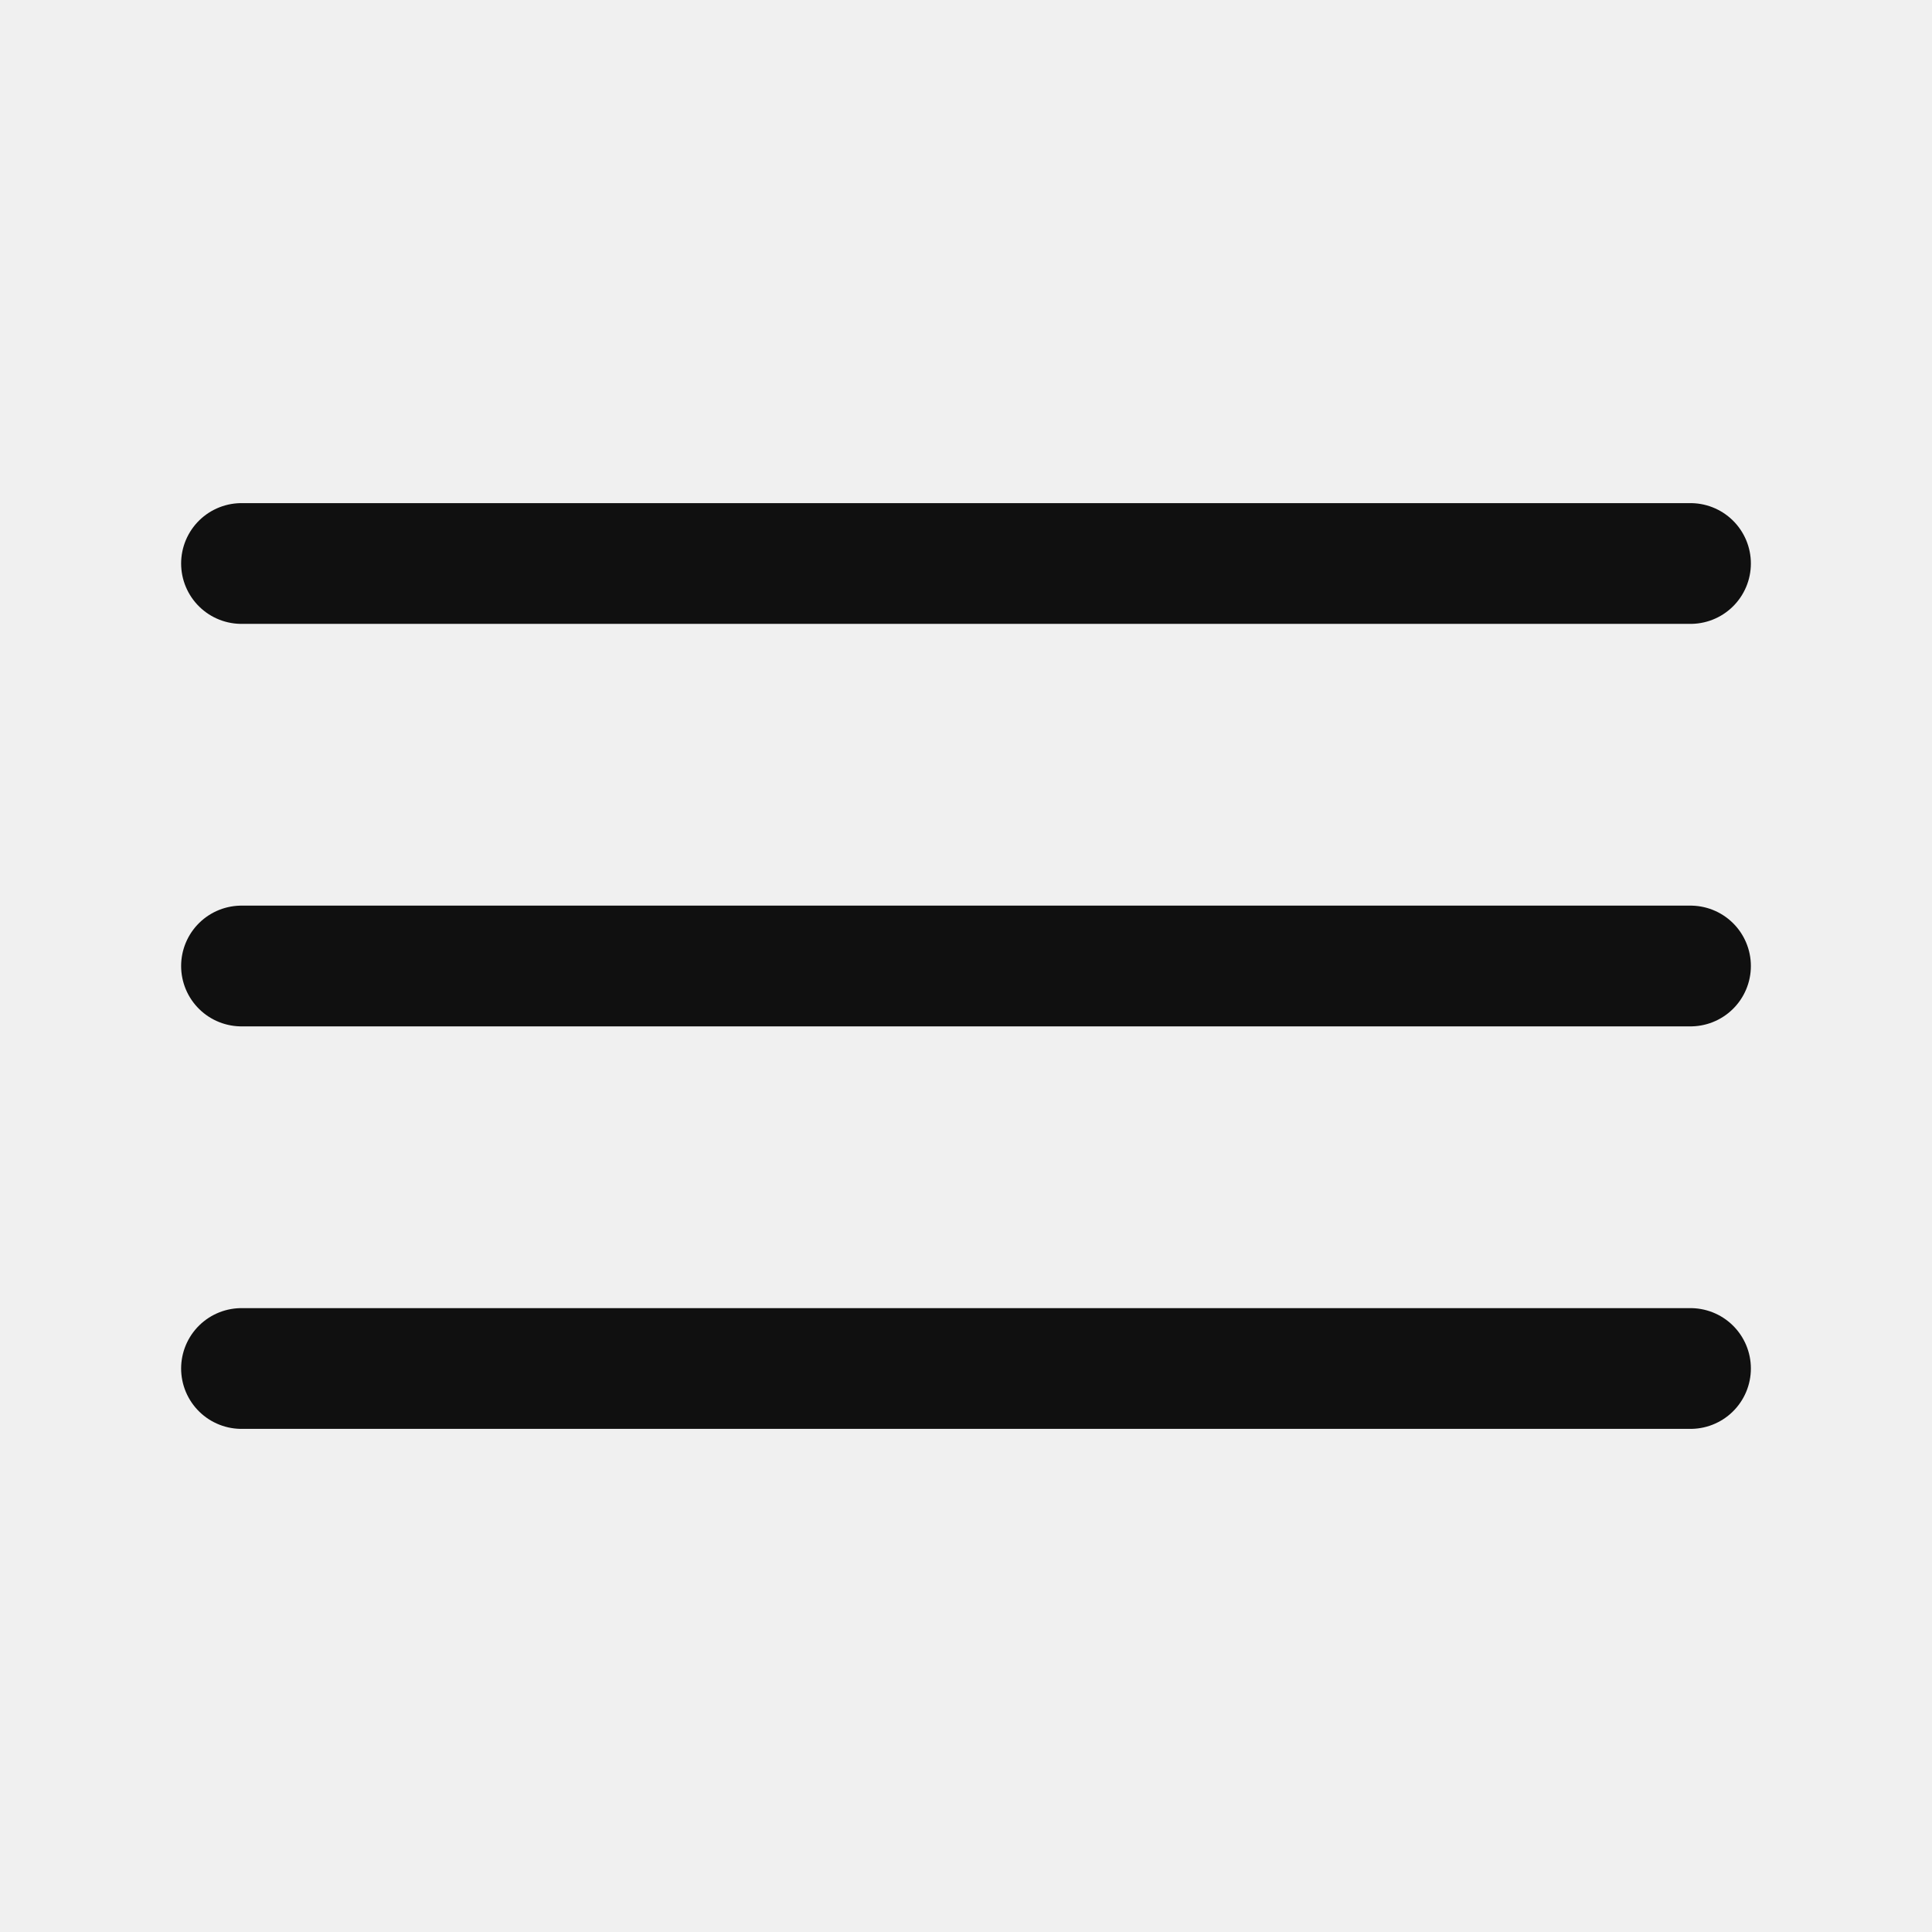
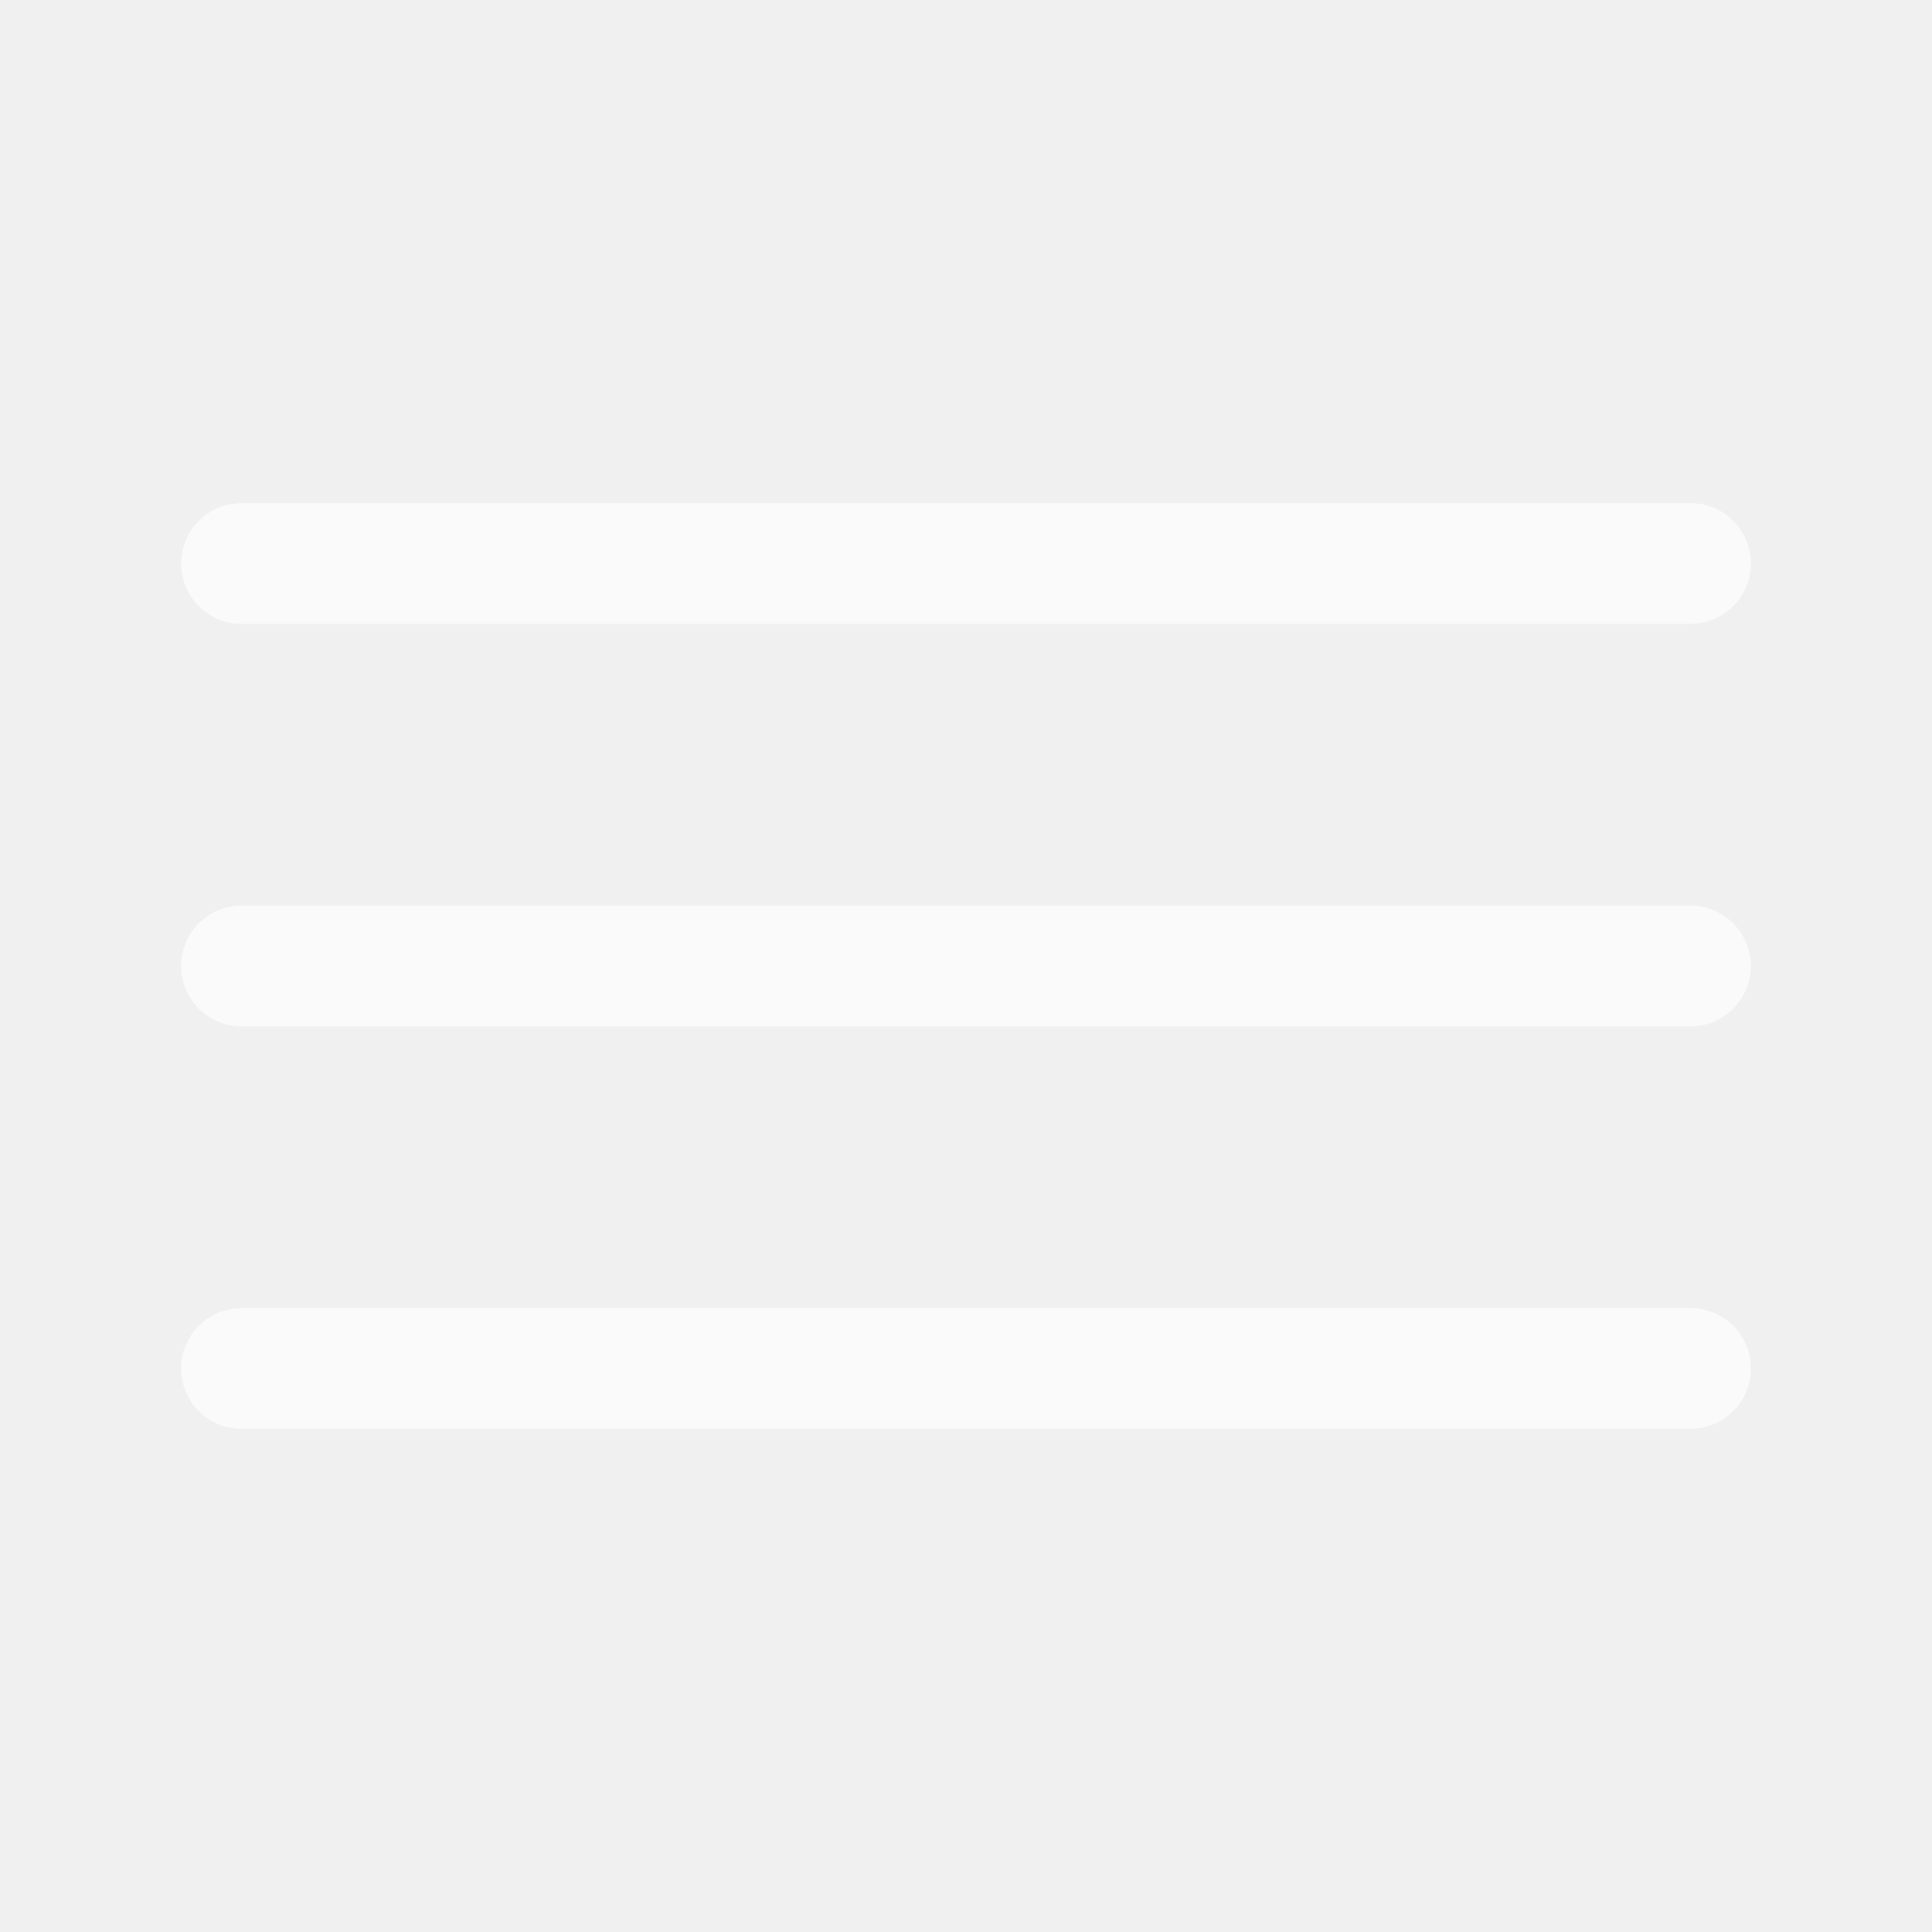
- <svg xmlns="http://www.w3.org/2000/svg" width="24" height="24" viewBox="0 0 24 24" fill="none">
-   <path d="M3 7H21" stroke="#101010" stroke-width="1.5" stroke-linecap="round" />
-   <path d="M3 12H21" stroke="#101010" stroke-width="1.5" stroke-linecap="round" />
-   <path d="M3 17H21" stroke="#101010" stroke-width="1.5" stroke-linecap="round" />
+ <svg xmlns="http://www.w3.org/2000/svg" width="24" height="24" viewBox="0 0 24 24" fill="white">
+   <path d="M3 7H21" stroke="#FAFAFA" stroke-width="1.5" stroke-linecap="round" />
+   <path d="M3 12H21" stroke="#FAFAFA" stroke-width="1.5" stroke-linecap="round" />
+   <path d="M3 17H21" stroke="#FAFAFA" stroke-width="1.5" stroke-linecap="round" />
</svg>
